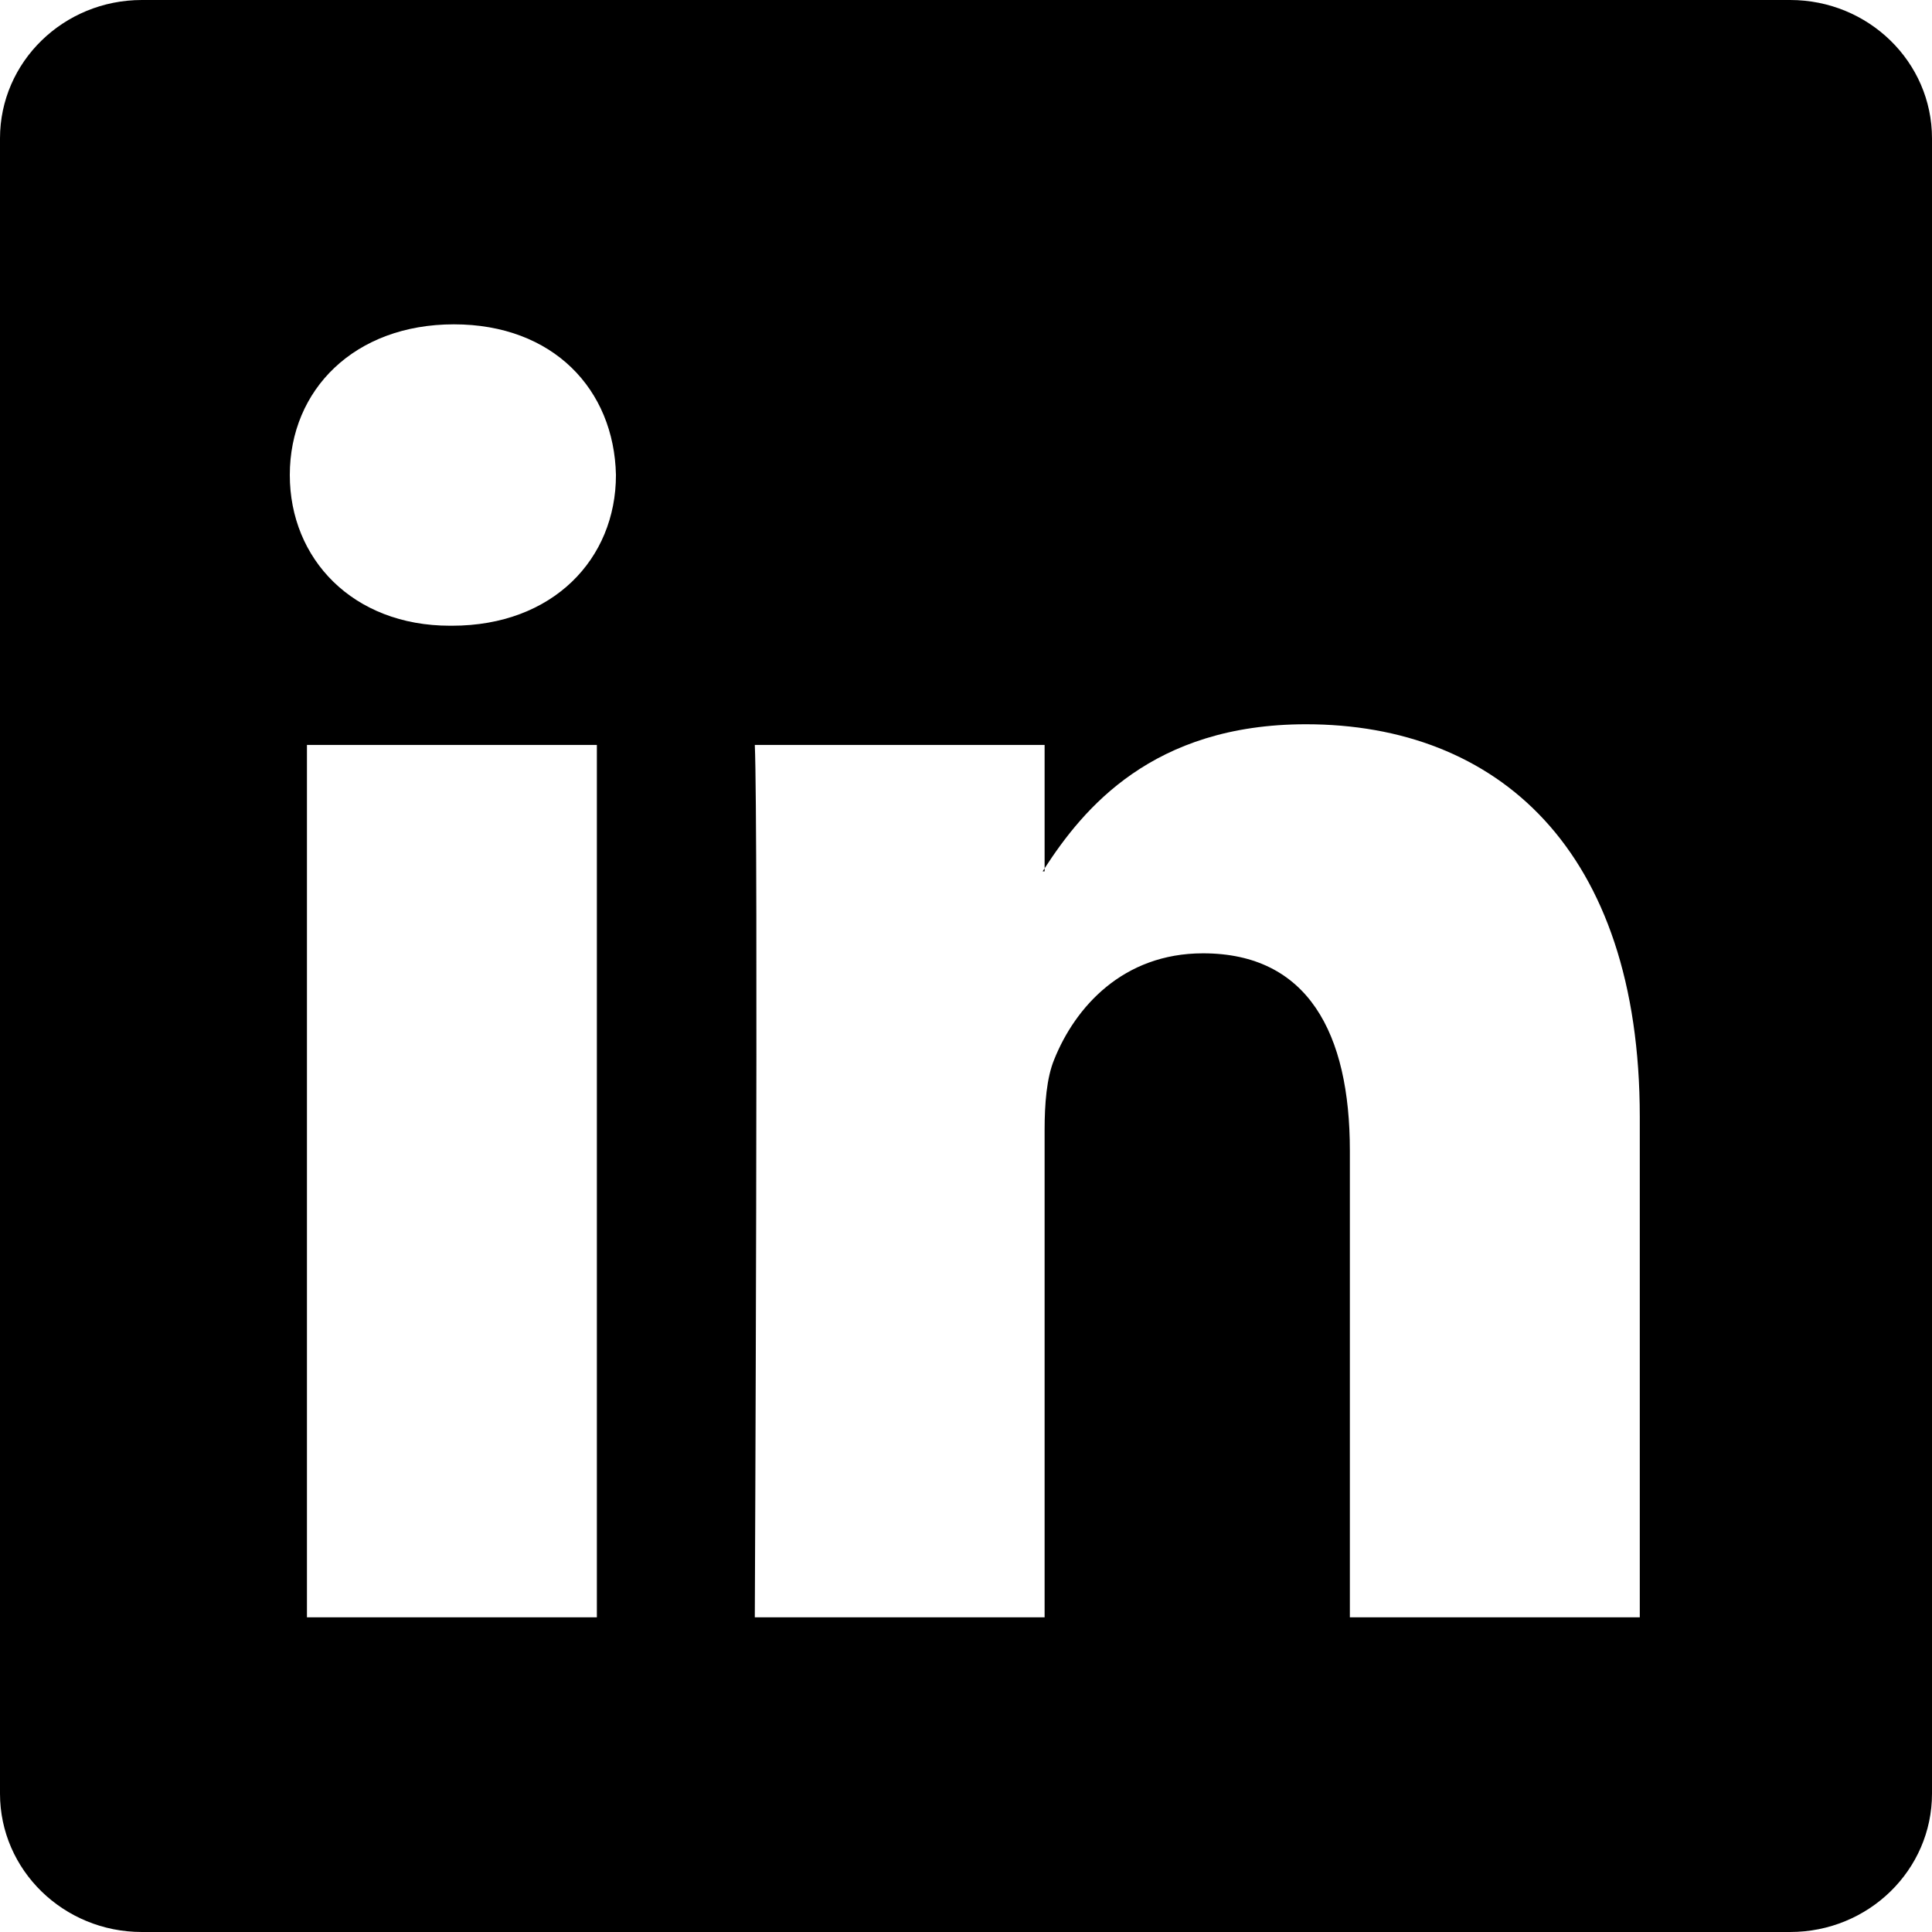
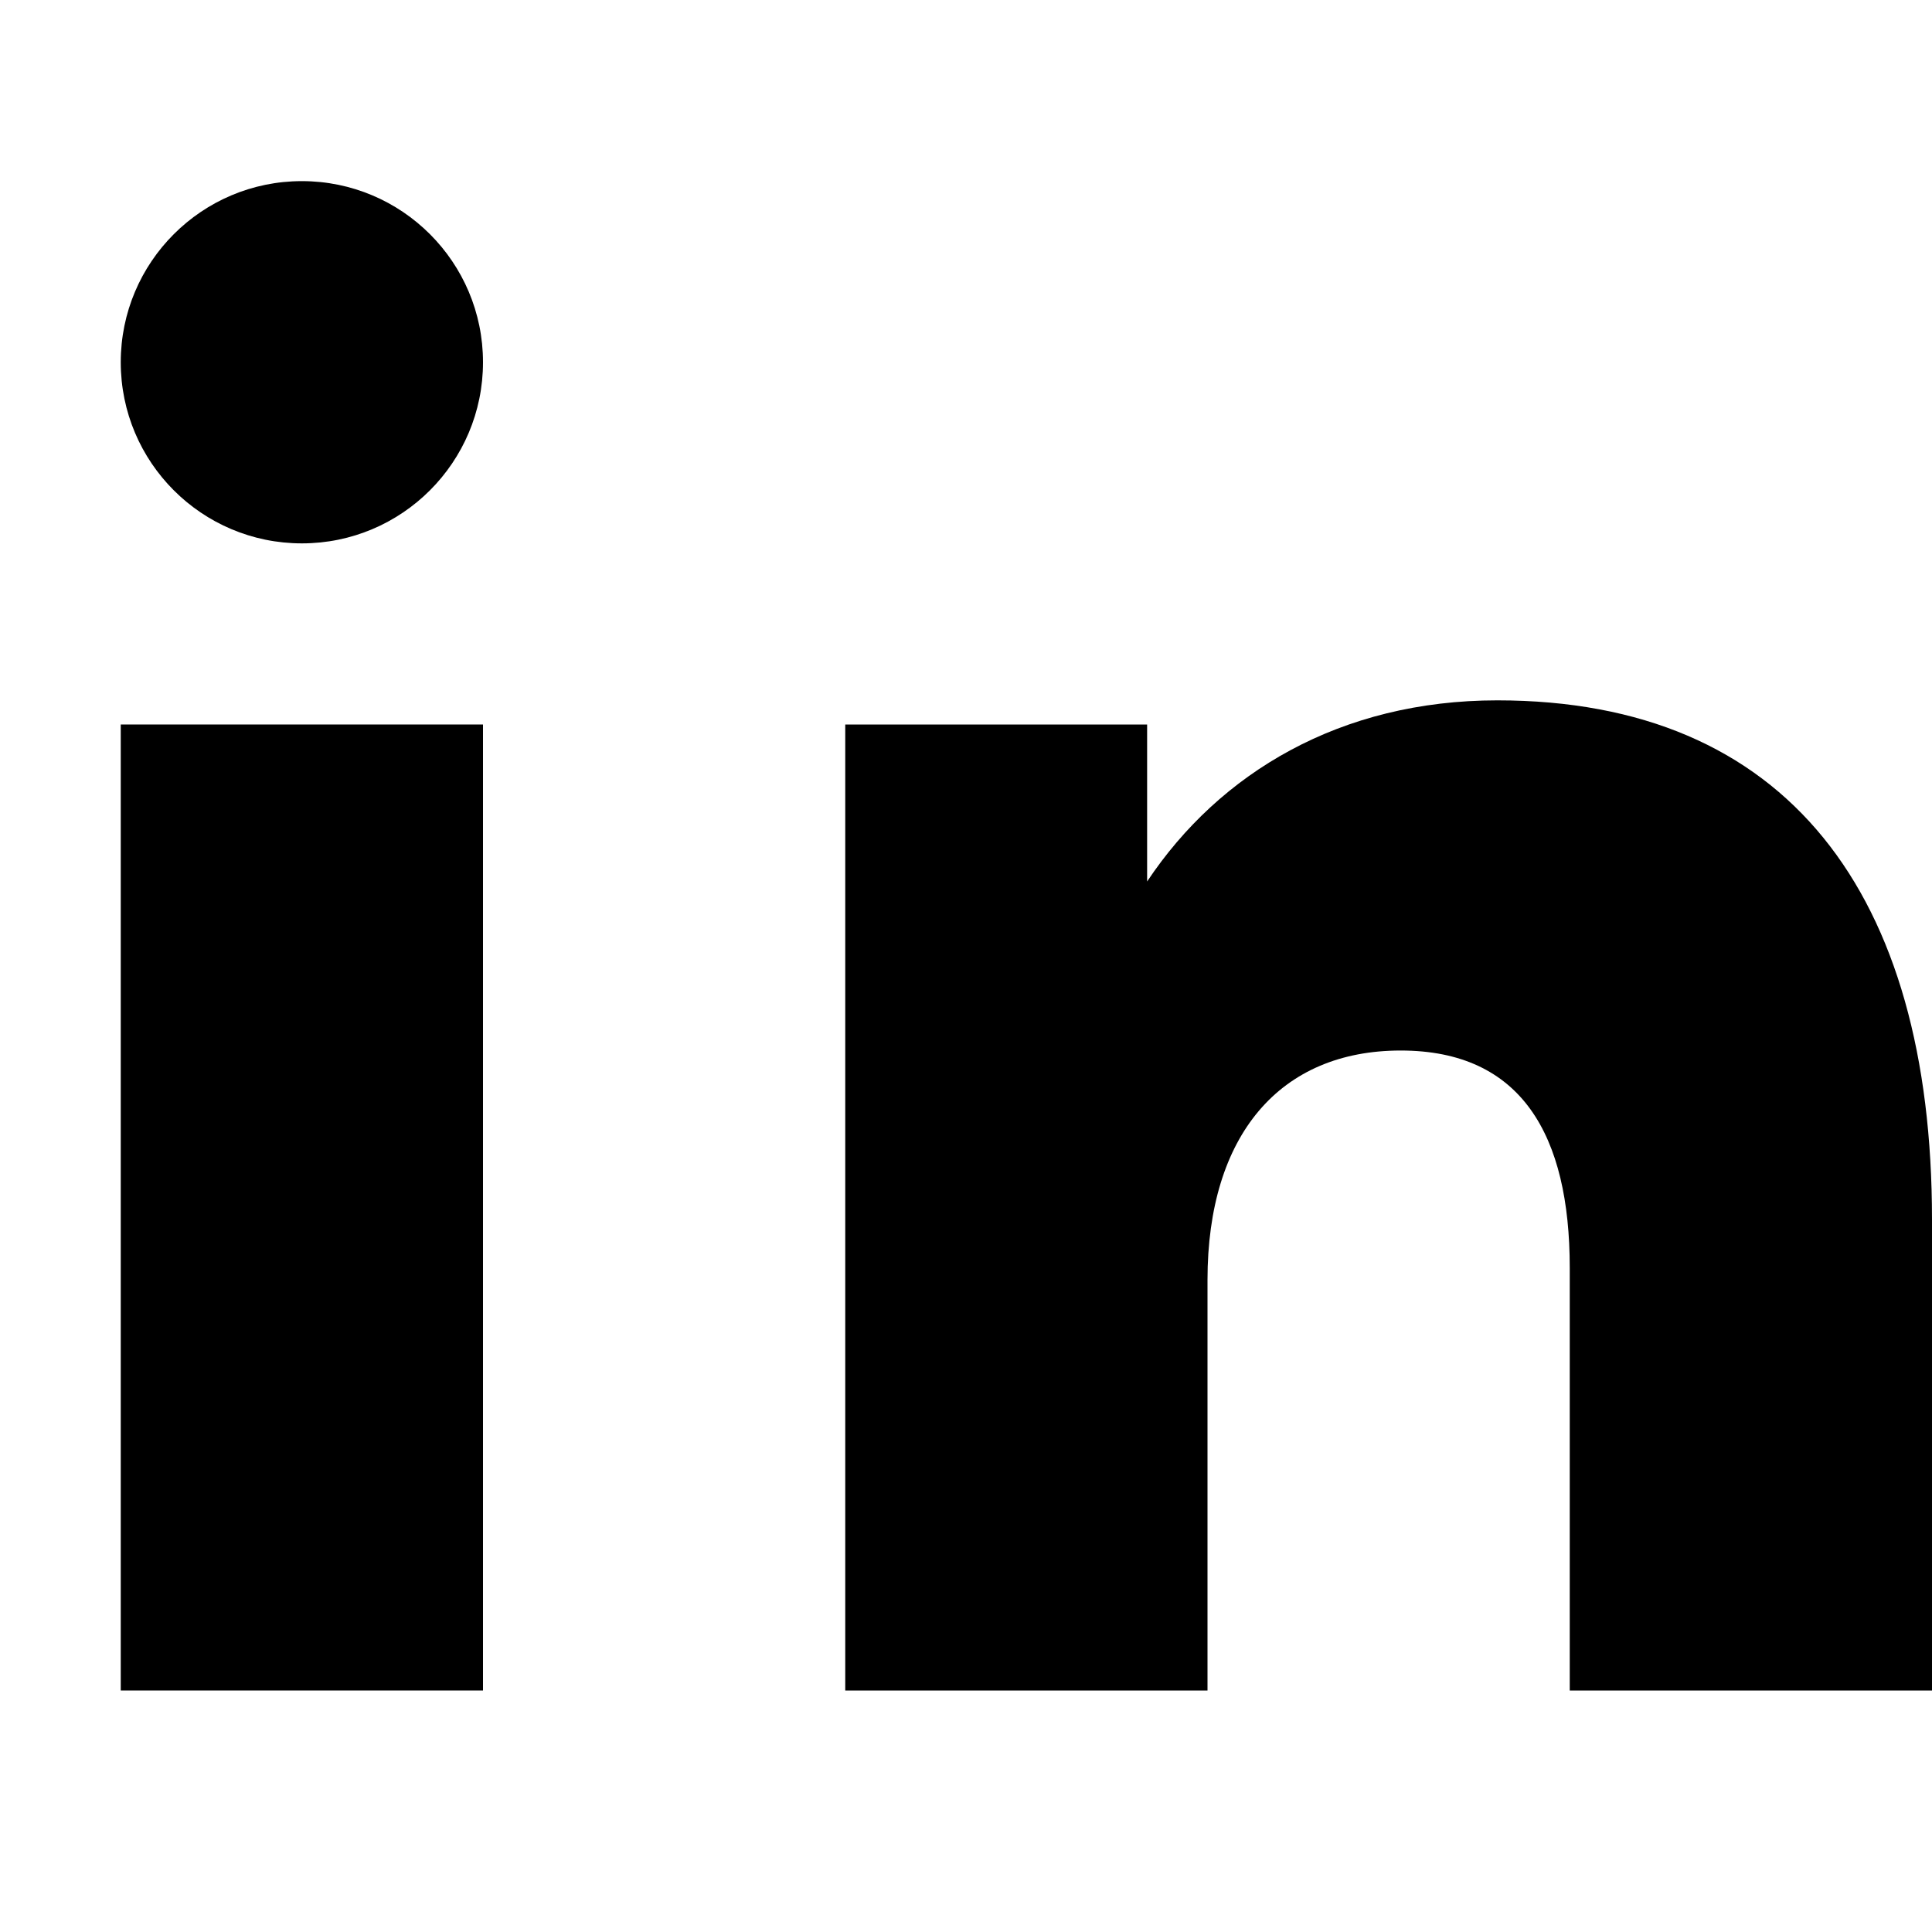
<svg xmlns="http://www.w3.org/2000/svg" viewBox="0 0 16 16" fill="currentColor">
-   <path d="M0 1.146C0 .513.526 0 1.175 0h13.65C15.474 0 16 .513 16 1.146v13.708C16 15.487 15.474 16 14.825 16H1.175C.526 16 0 15.487 0 14.854V1.146zm4.943 12.248V6.169H2.542v7.225h2.401zm-1.2-8.212c.837 0 1.358-.554 1.358-1.248-.015-.709-.52-1.248-1.342-1.248-.822 0-1.359.54-1.359 1.248 0 .694.521 1.248 1.327 1.248h.016zm4.908 8.212V9.359c0-.216.016-.432.08-.586.173-.431.568-.878 1.232-.878.869 0 1.216.662 1.216 1.634v3.865h2.401V9.25c0-2.22-1.184-3.252-2.764-3.252-1.274 0-1.845.7-2.165 1.193v.025h-.016l.016-.025V6.169h-2.4c.03.678 0 7.225 0 7.225h2.4z" />
+   <circle cx="2.5" cy="3" r="1.5" />
+   <rect x="1" y="6" width="3" height="8" />
+   <path d="M6.5 6h3v1.3c.6-.9 1.6-1.5 2.9-1.5 2.4 0 3.6 1.6 3.6 4.3V14h-3v-3.5c0-1.1-.4-1.8-1.4-1.8-1 0-1.6.7-1.6 1.9V14h-3V6z" />
</svg>
